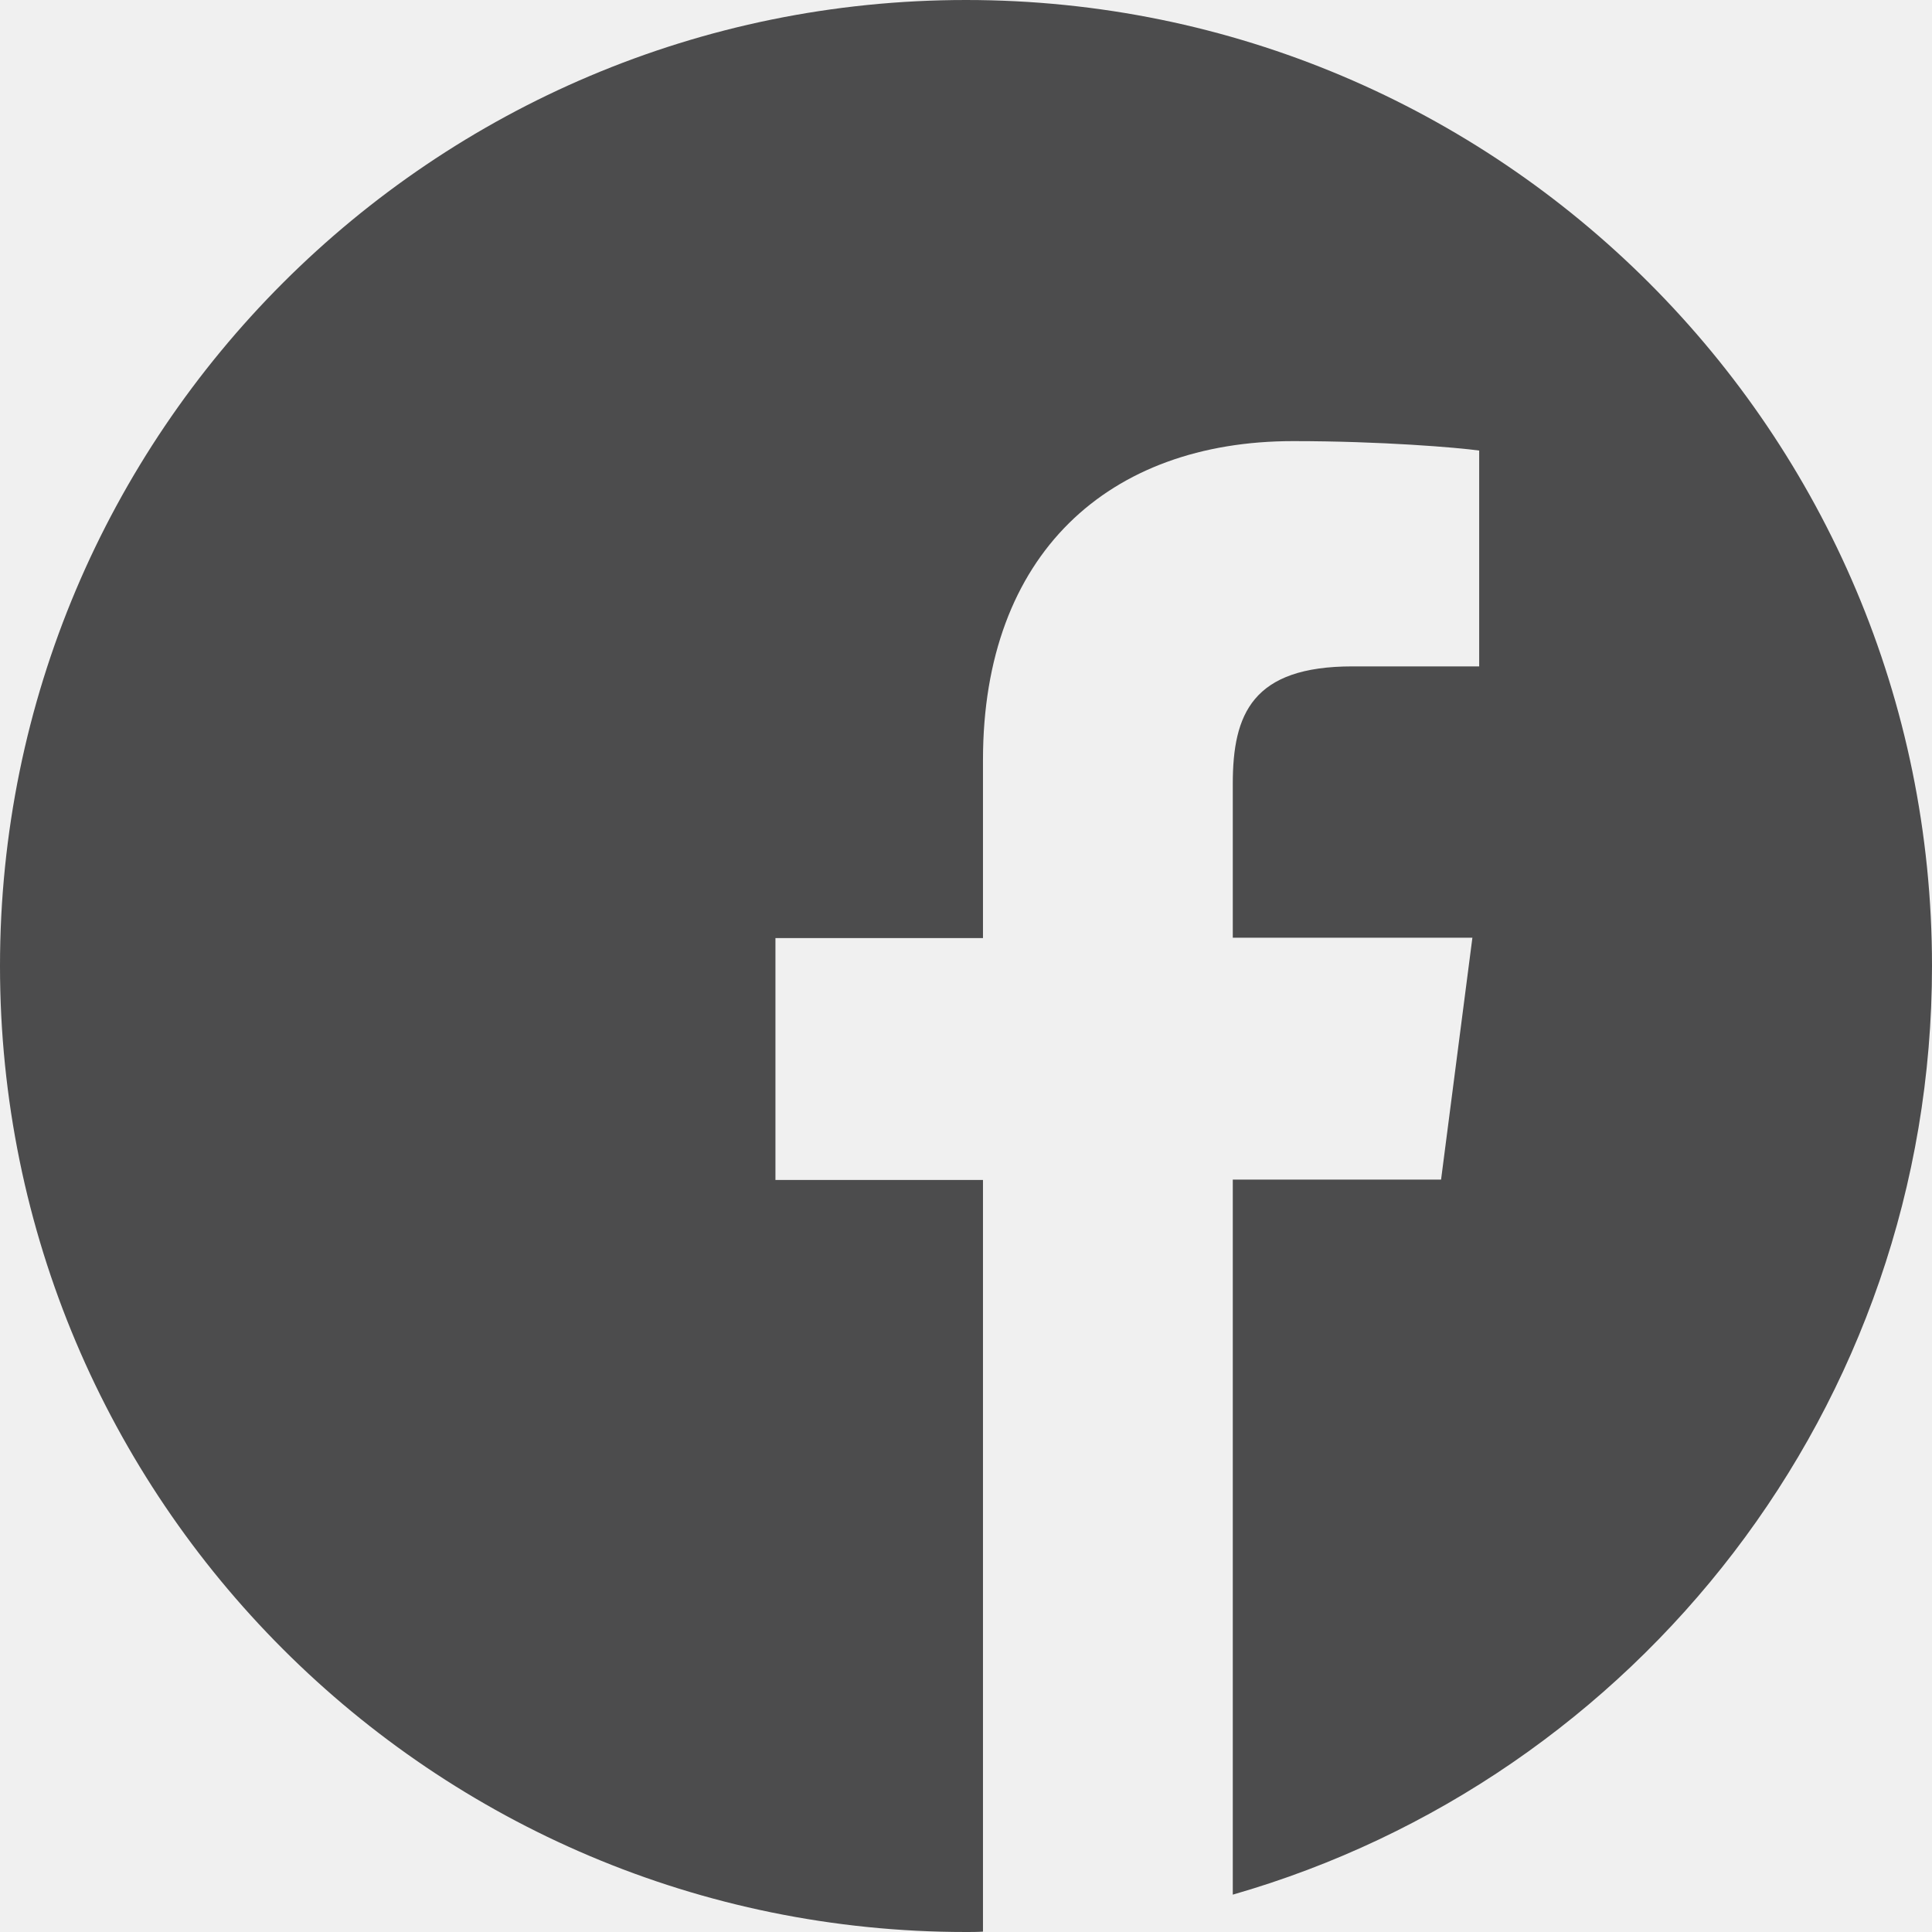
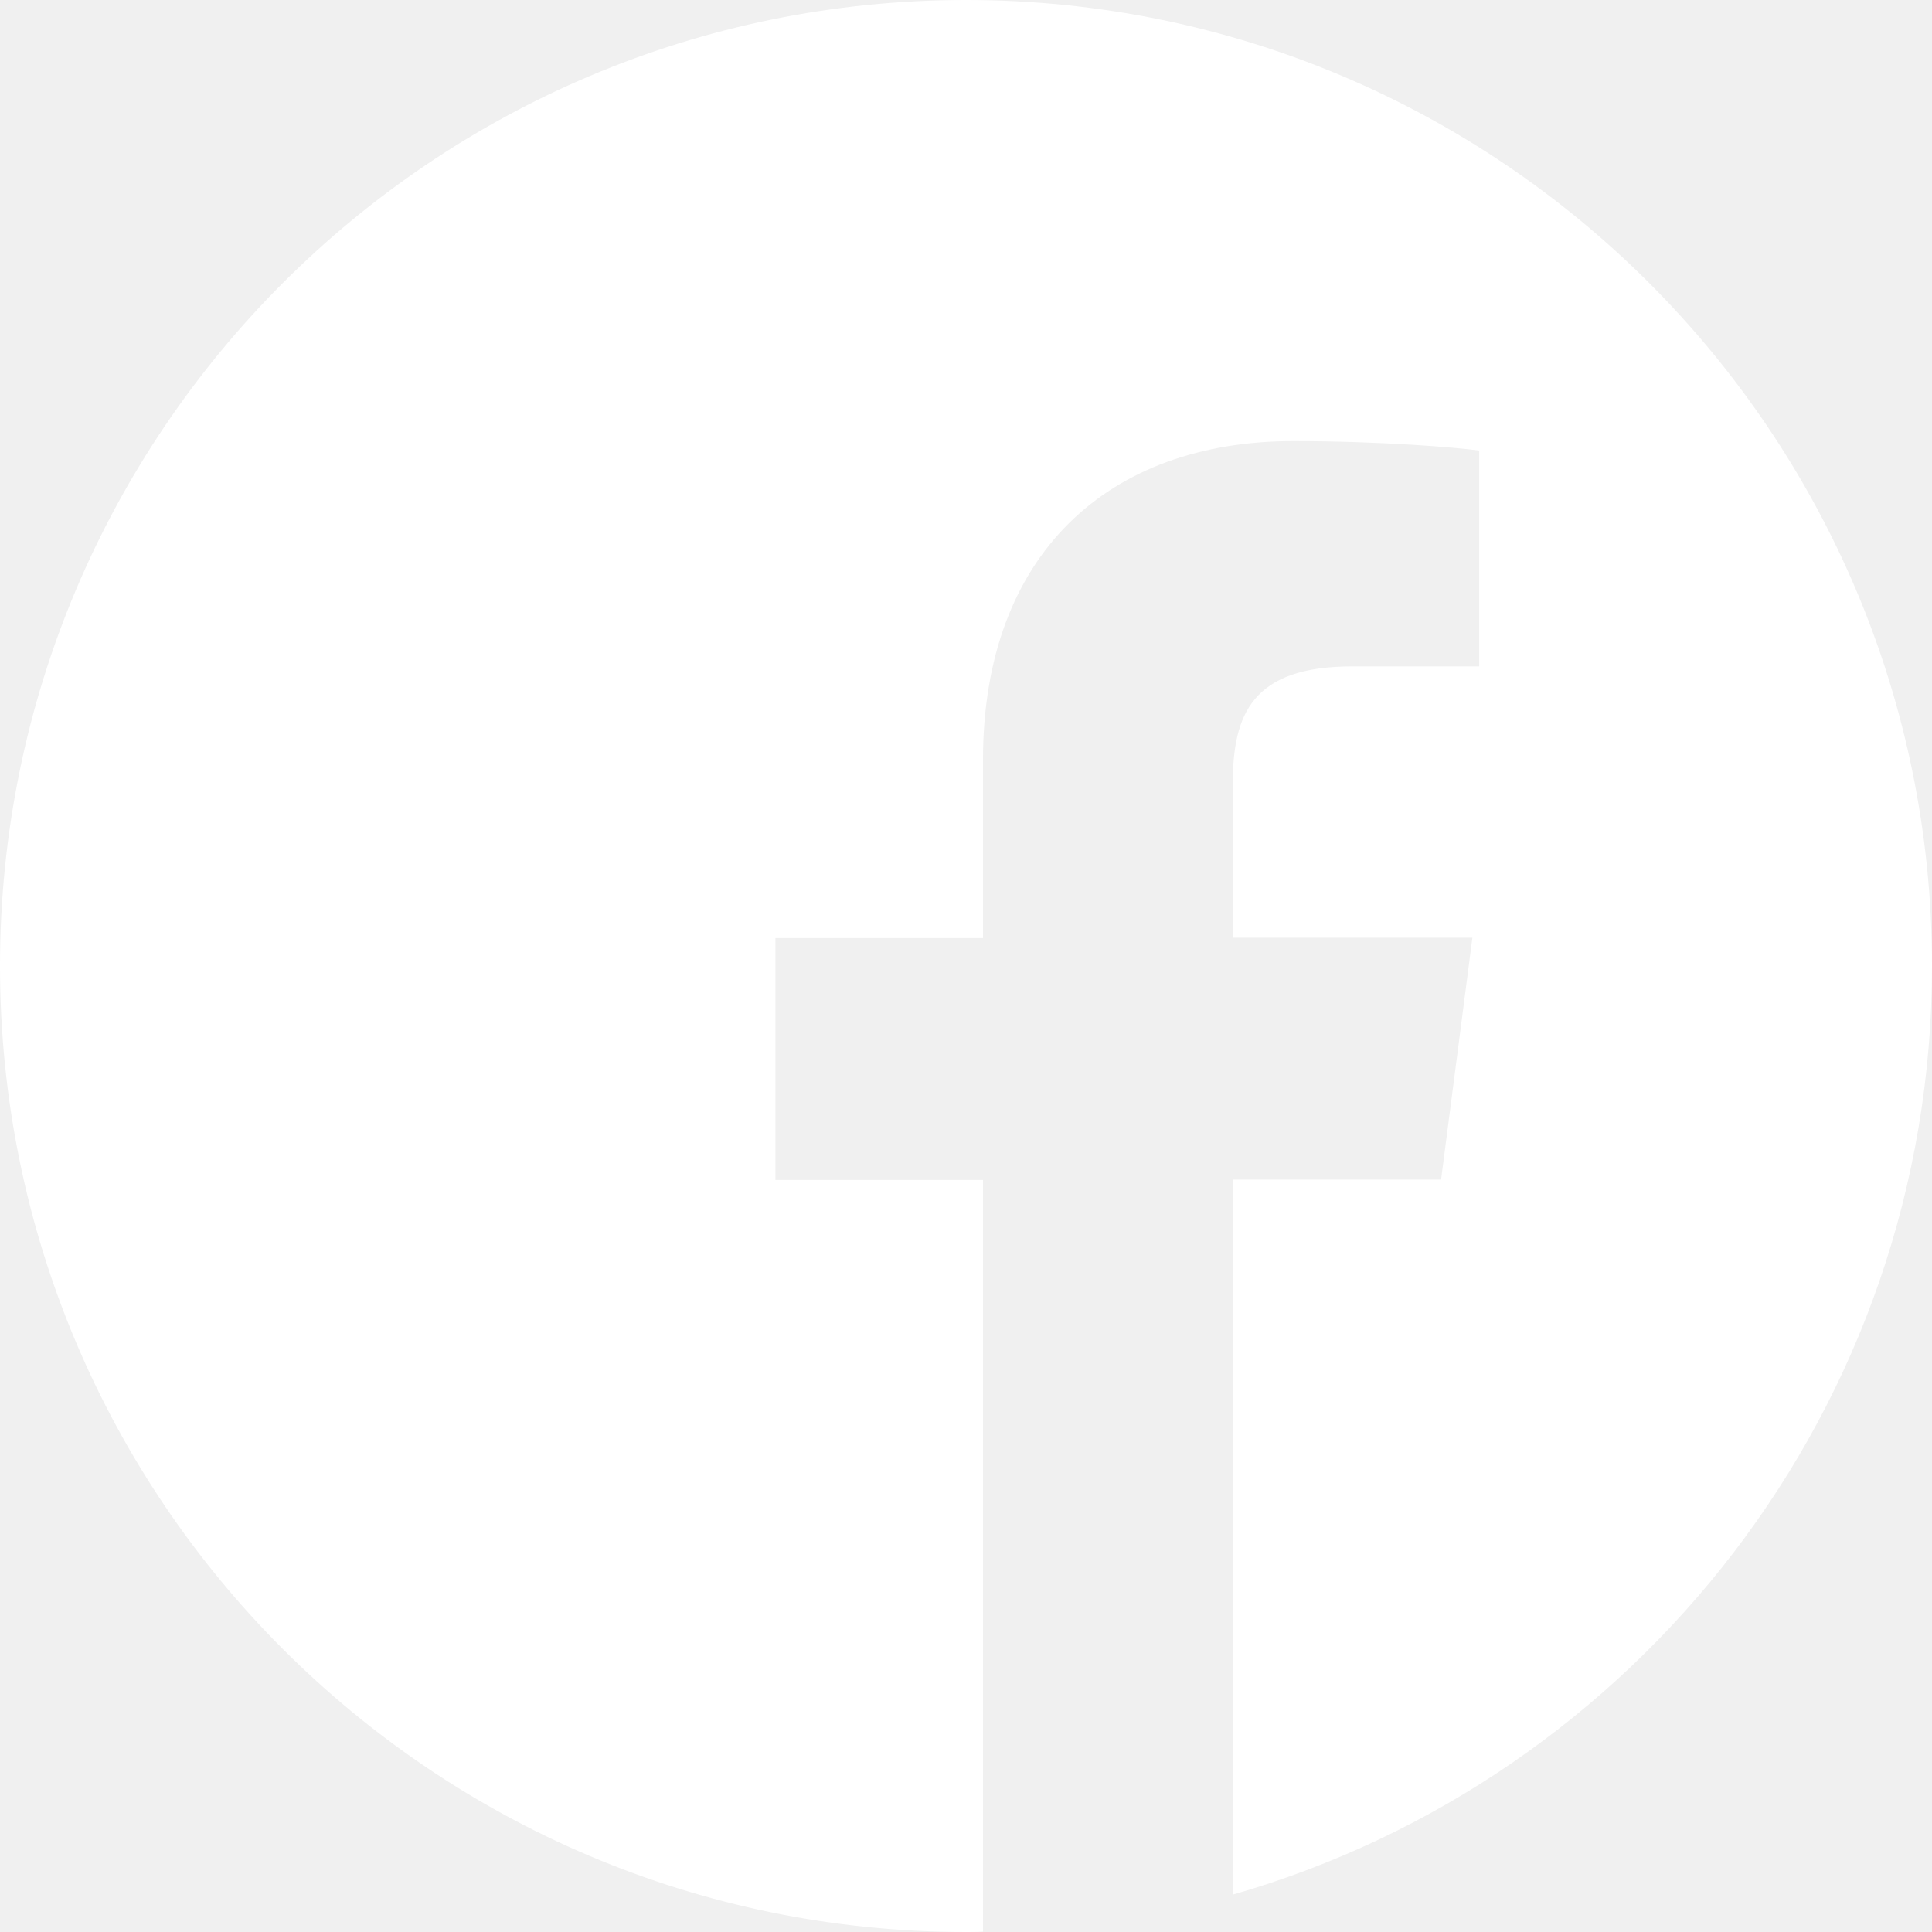
- <svg xmlns="http://www.w3.org/2000/svg" fill="#4c4c4d" id="Capa_1" enable-background="new 0 0 512 512" height="512" viewBox="0 0 512 512" width="512">
+ <svg xmlns="http://www.w3.org/2000/svg" fill="#fff" id="Capa_1" enable-background="new 0 0 512 512" height="512" viewBox="0 0 512 512" width="512">
  <path d="m512 256c0-141.4-114.6-256-256-256s-256 114.6-256 256 114.6 256 256 256c1.5 0 3 0 4.5-.1v-199.2h-55v-64.1h55v-47.2c0-54.7 33.4-84.5 82.2-84.5 23.4 0 43.5 1.7 49.3 2.5v57.2h-33.6c-26.5 0-31.7 12.6-31.7 31.1v40.8h63.5l-8.3 64.1h-55.2v189.5c107-30.7 185.3-129.2 185.3-246.1z" />
</svg>
